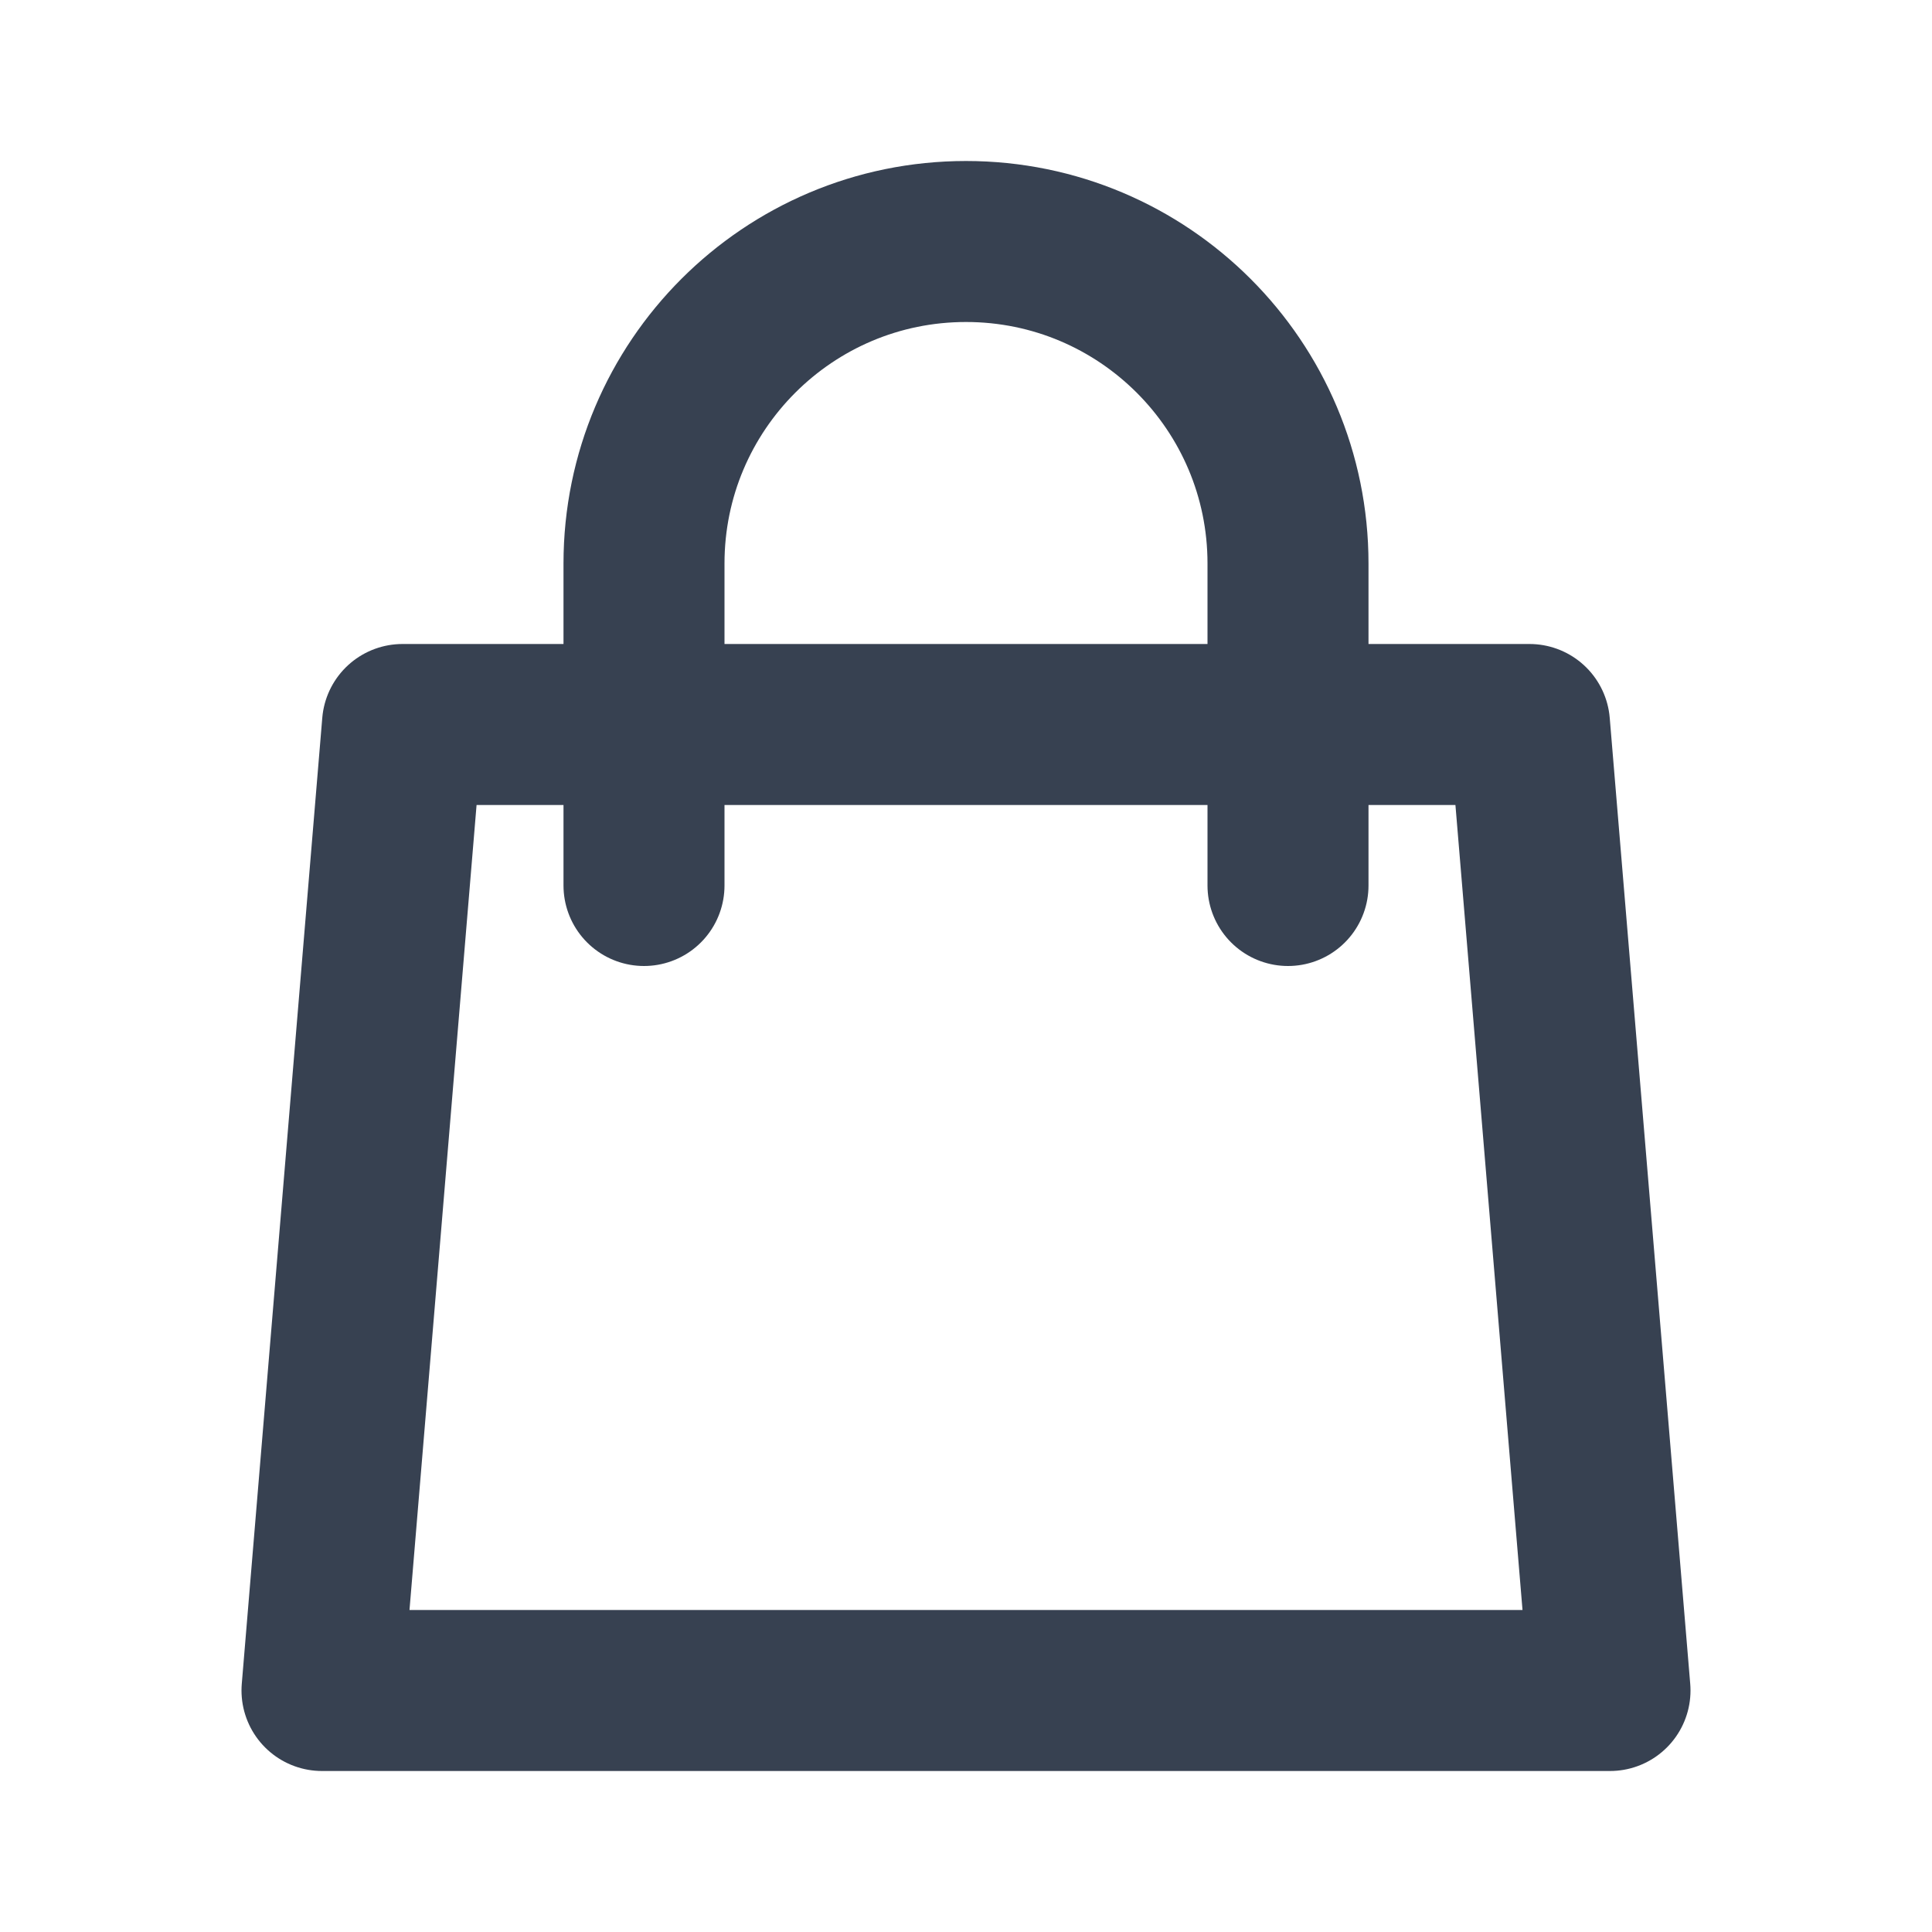
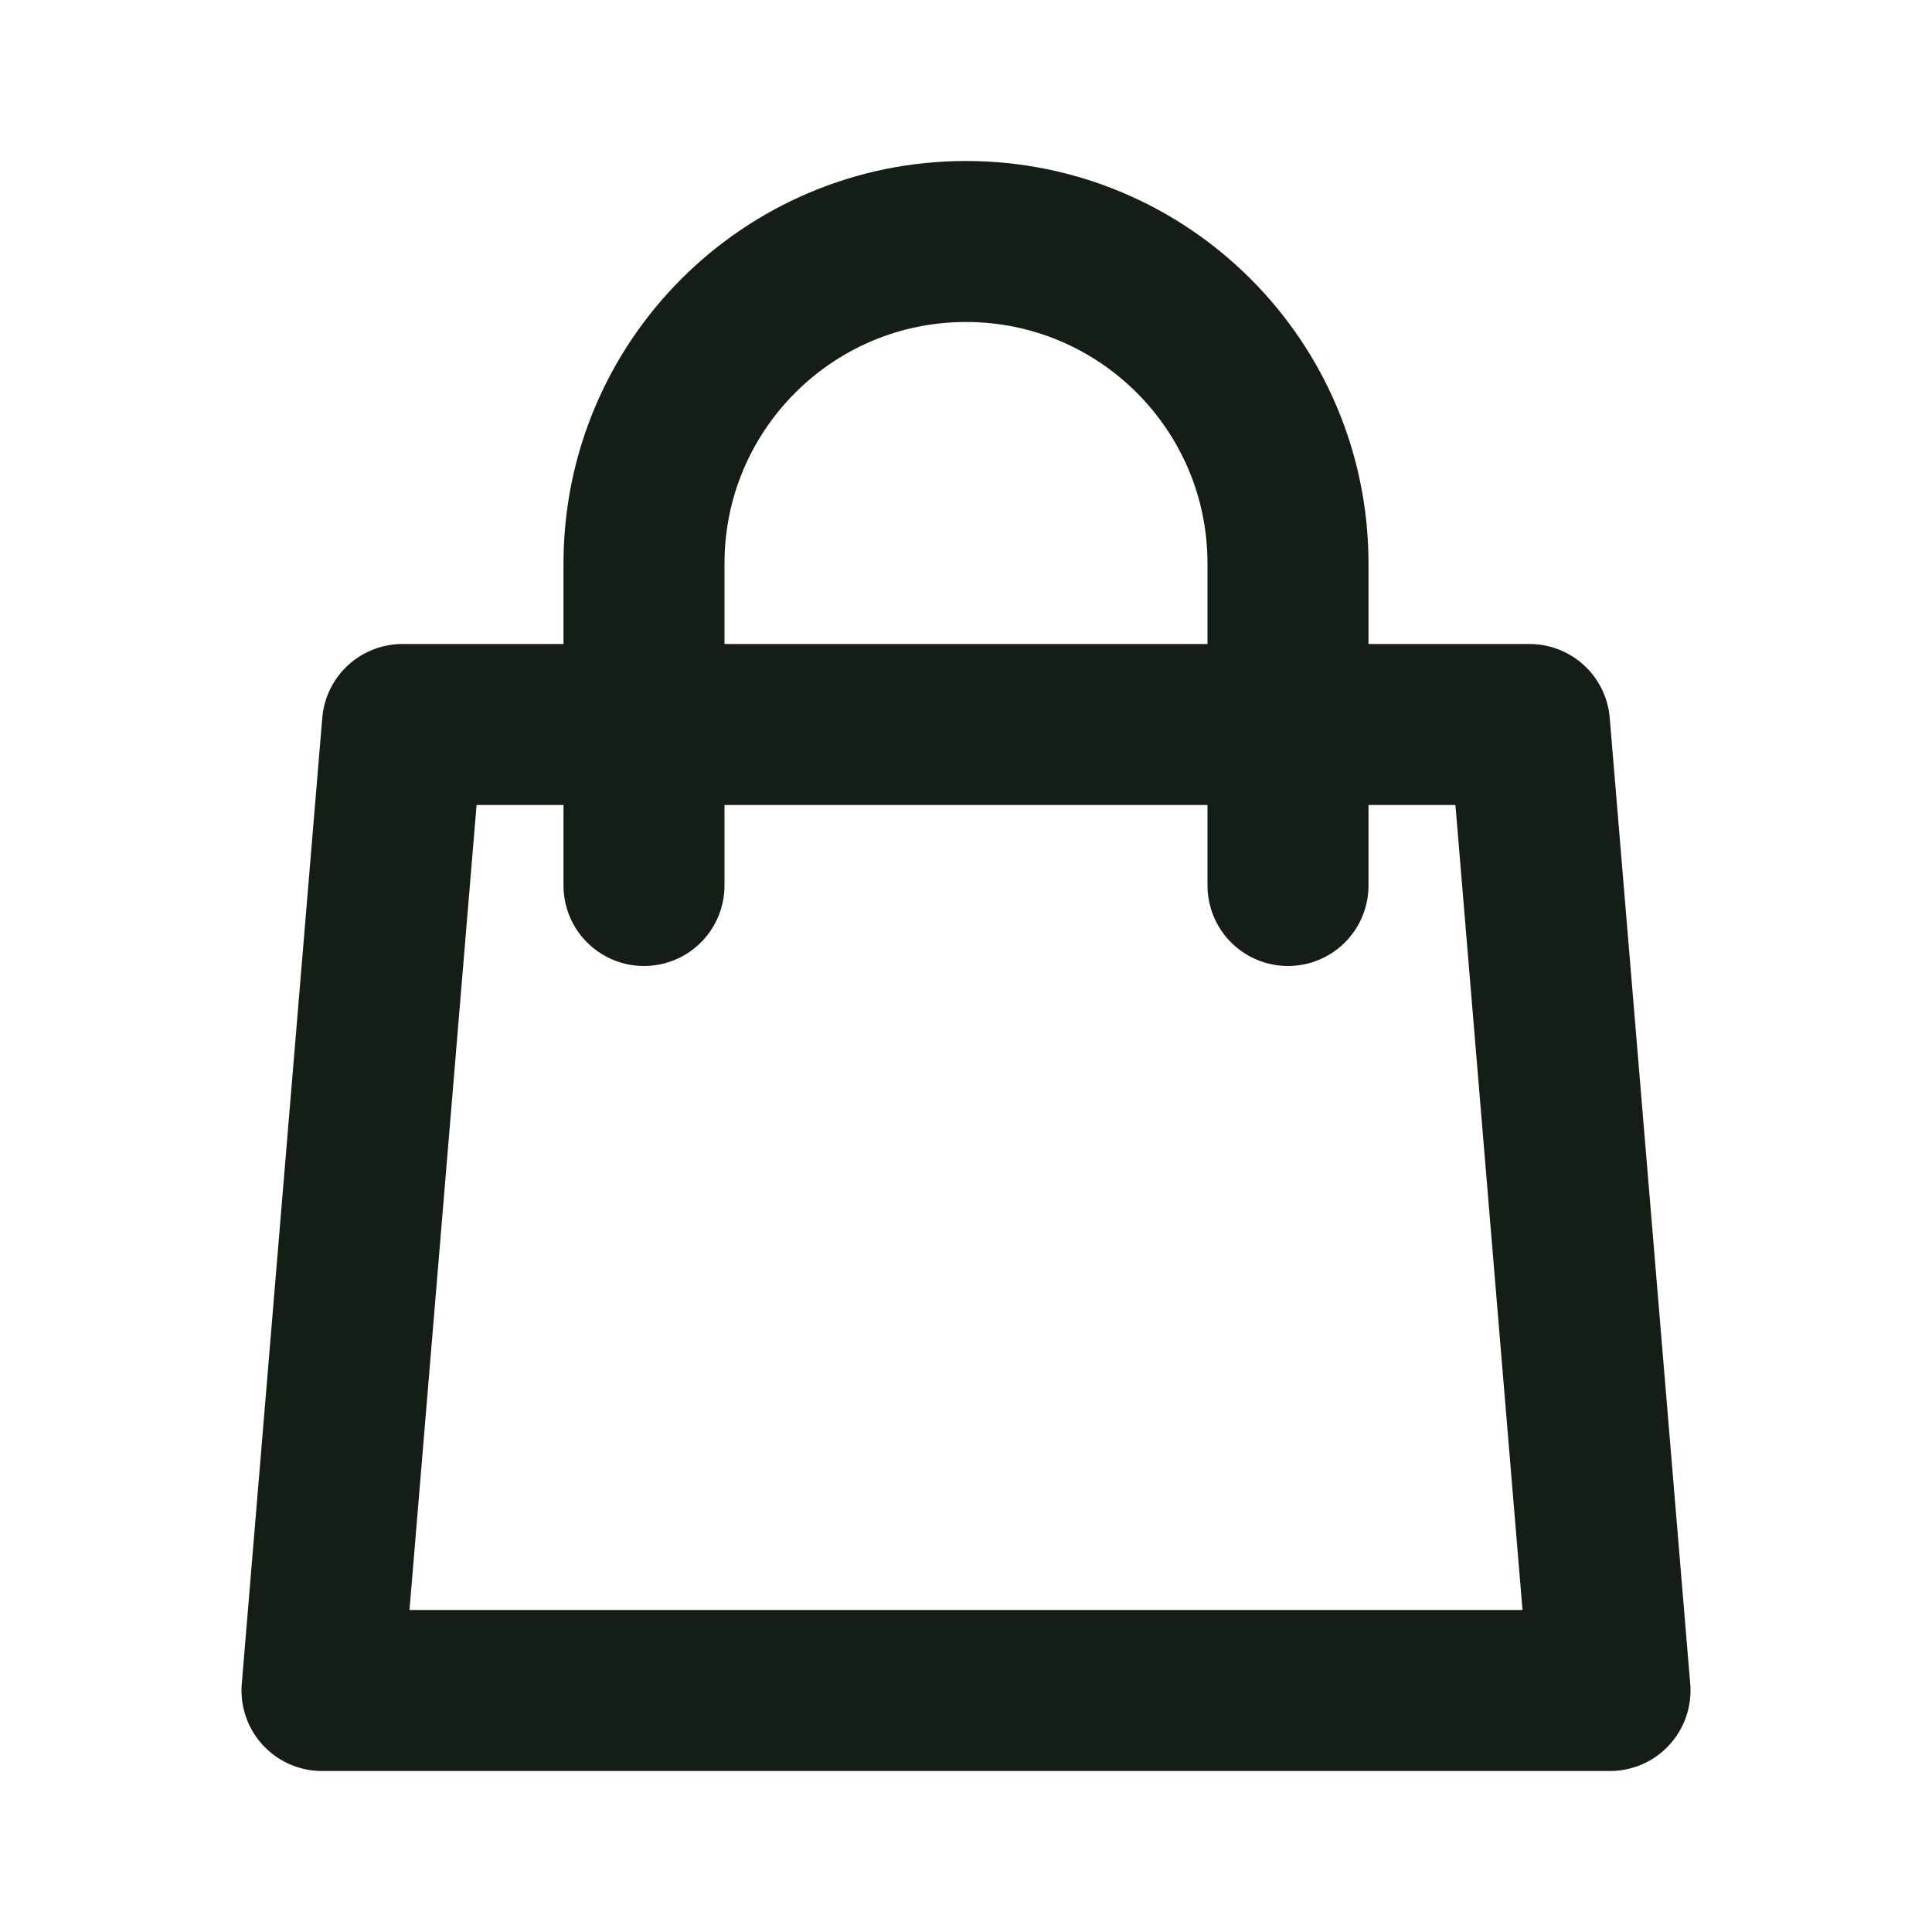
<svg xmlns="http://www.w3.org/2000/svg" width="24" height="24" viewBox="0 0 24 24" fill="none">
-   <path d="M16 11V7C16 4.791 14.209 3 12 3C9.791 3 8 4.791 8 7V11M5 9H19L20 21H4L5 9Z" stroke="#374151" stroke-width="2" stroke-linecap="round" stroke-linejoin="round" />
+   <path d="M16 11V7C16 4.791 14.209 3 12 3C9.791 3 8 4.791 8 7V11M5 9H19L20 21H4L5 9Z" stroke="#151E15" stroke-width="2" stroke-linecap="round" stroke-linejoin="round" />
</svg>
